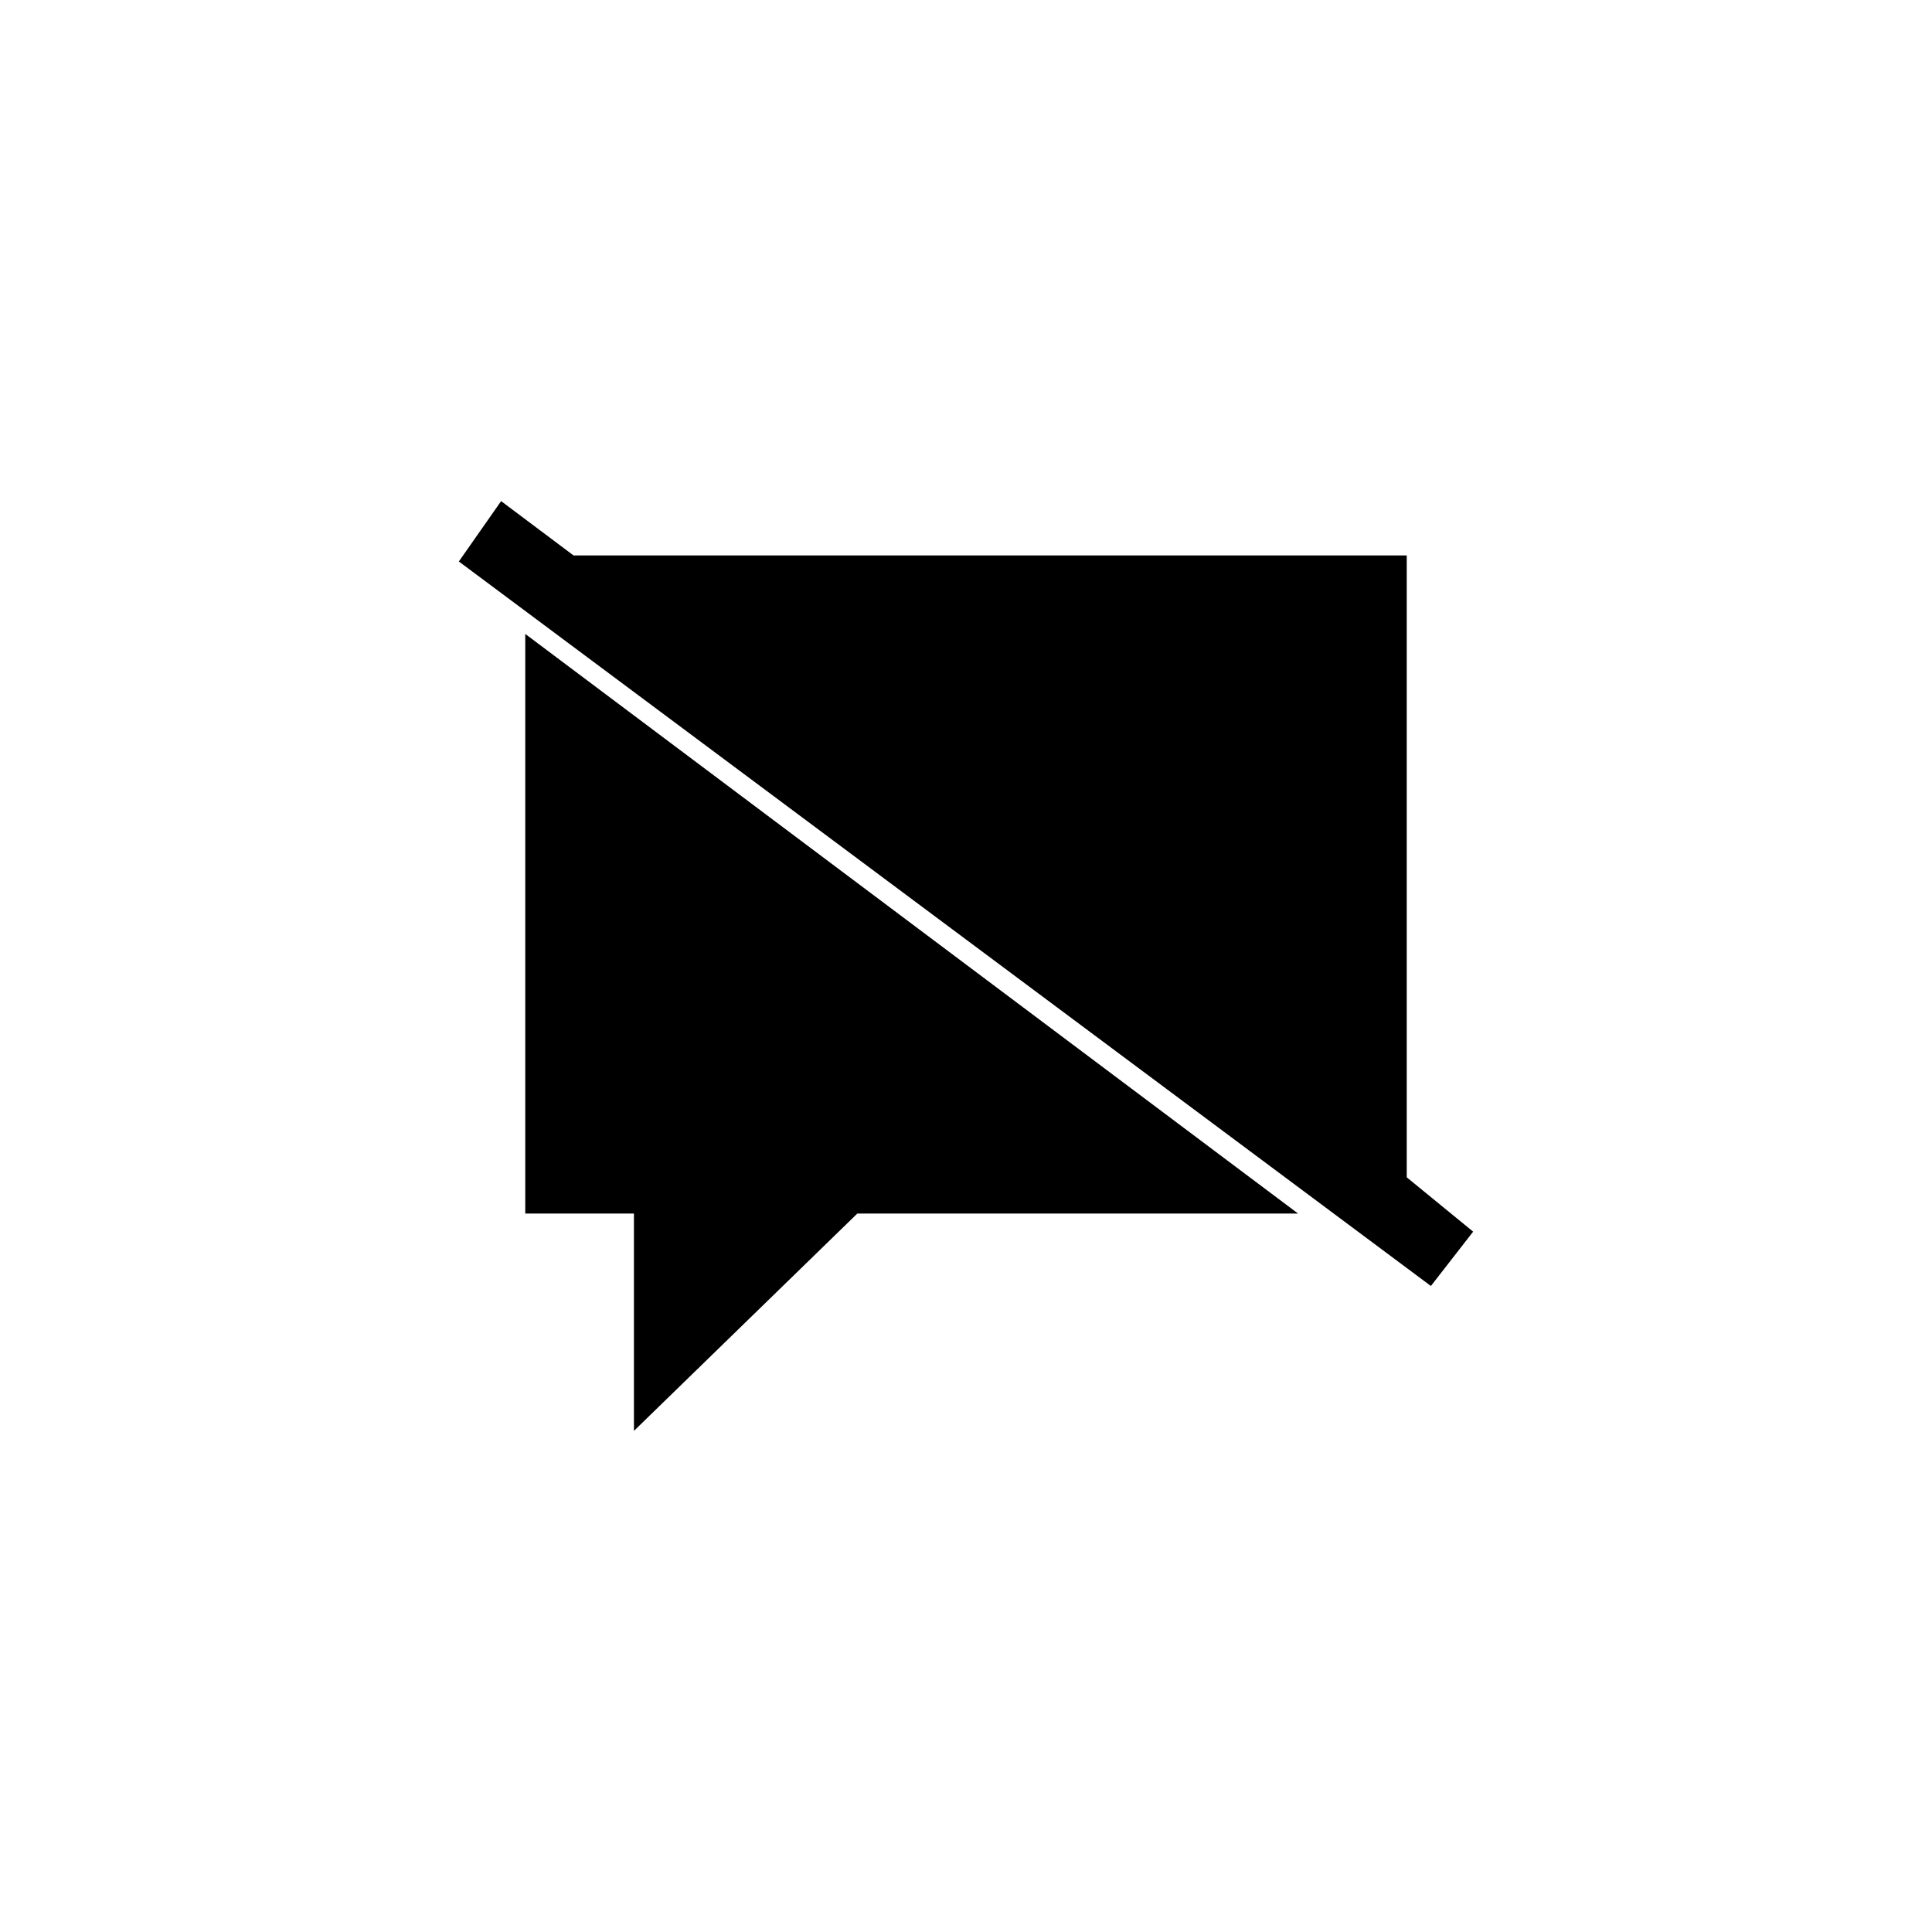
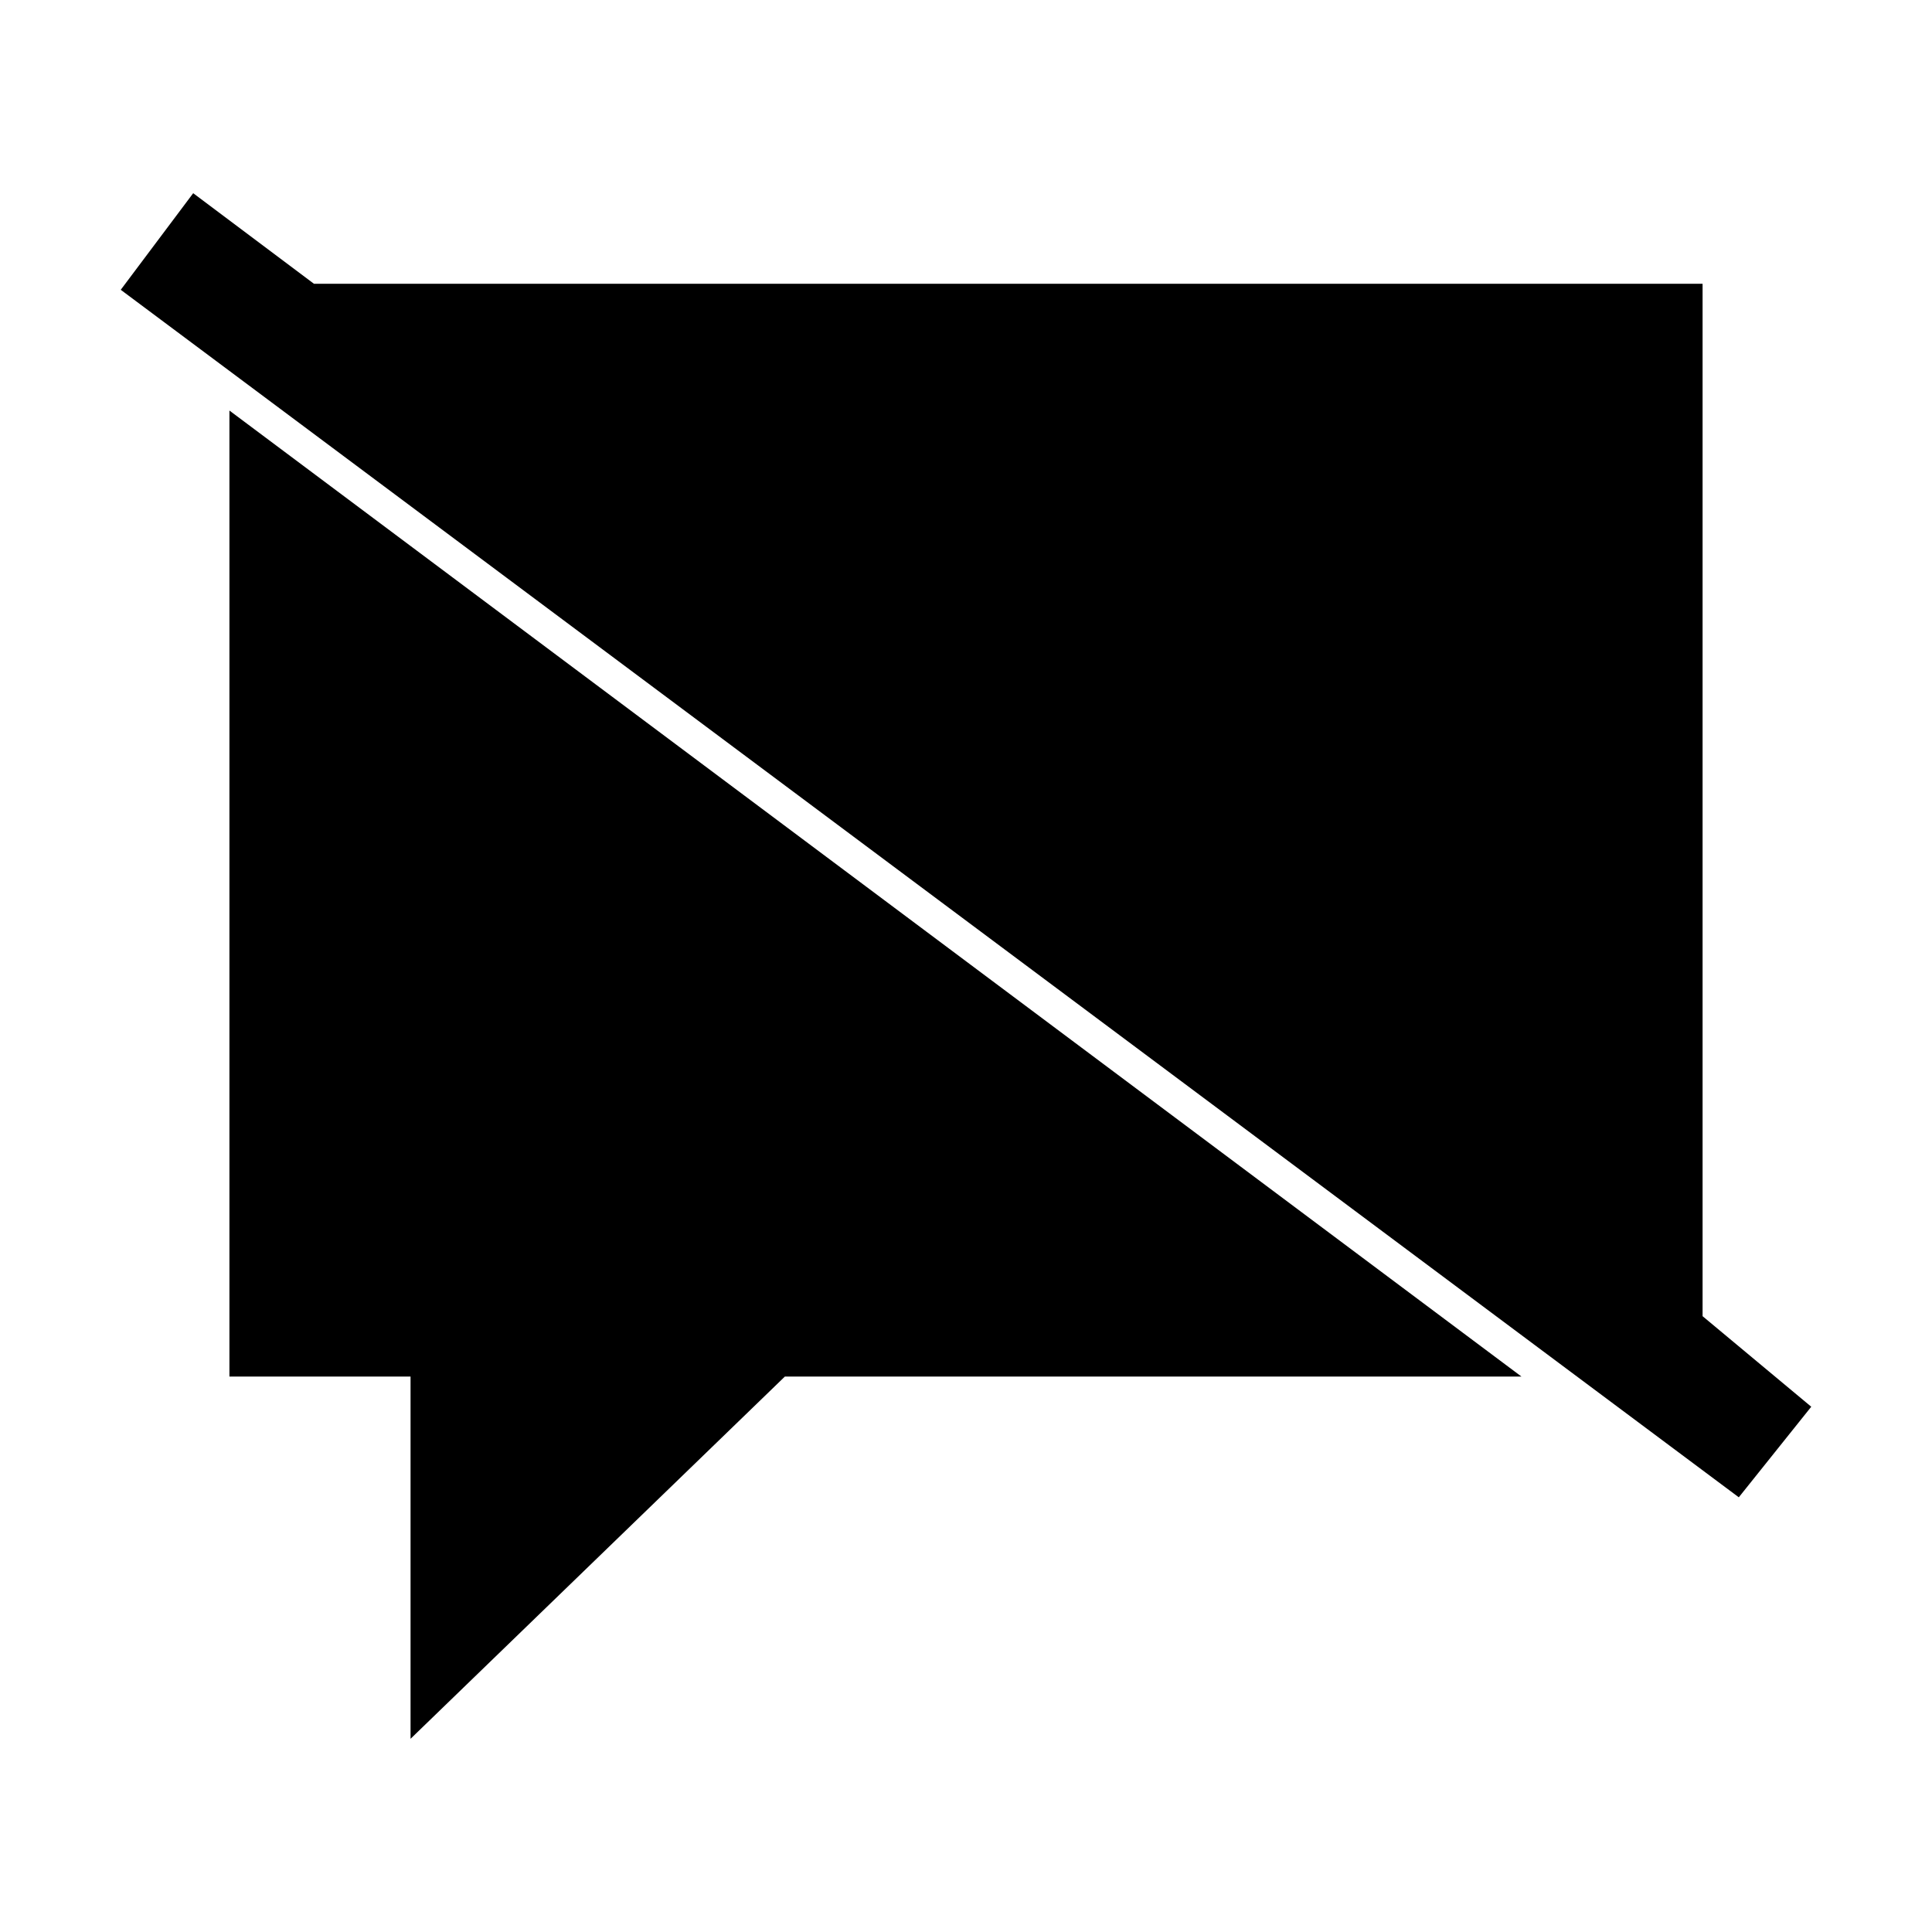
<svg xmlns="http://www.w3.org/2000/svg" version="1.1" id="Calque_1" x="0px" y="0px" viewBox="0 0 32 32" enable-background="new 0 0 32 32" xml:space="preserve">
  <g>
-     <polygon points="8.7,20.1 10.5,20.1 10.5,23.7 14.2,20.1 21.5,20.1 8.7,10.5  " />
-     <polygon points="23.3,19.5 23.3,9.2 9.5,9.2 8.3,8.3 7.6,9.3 23.7,21.3 24.4,20.4  " />
+     <polygon points="3.8,22.8 6.8,22.8 6.8,28.8 13,22.8 25.2,22.8 3.8,6.8  " />
+     <polygon points="28.2,21.8 28.2,4.7 5.2,4.7 3.2,3.2 2,4.8 28.8,24.8 30,23.3  " />
  </g>
</svg>
